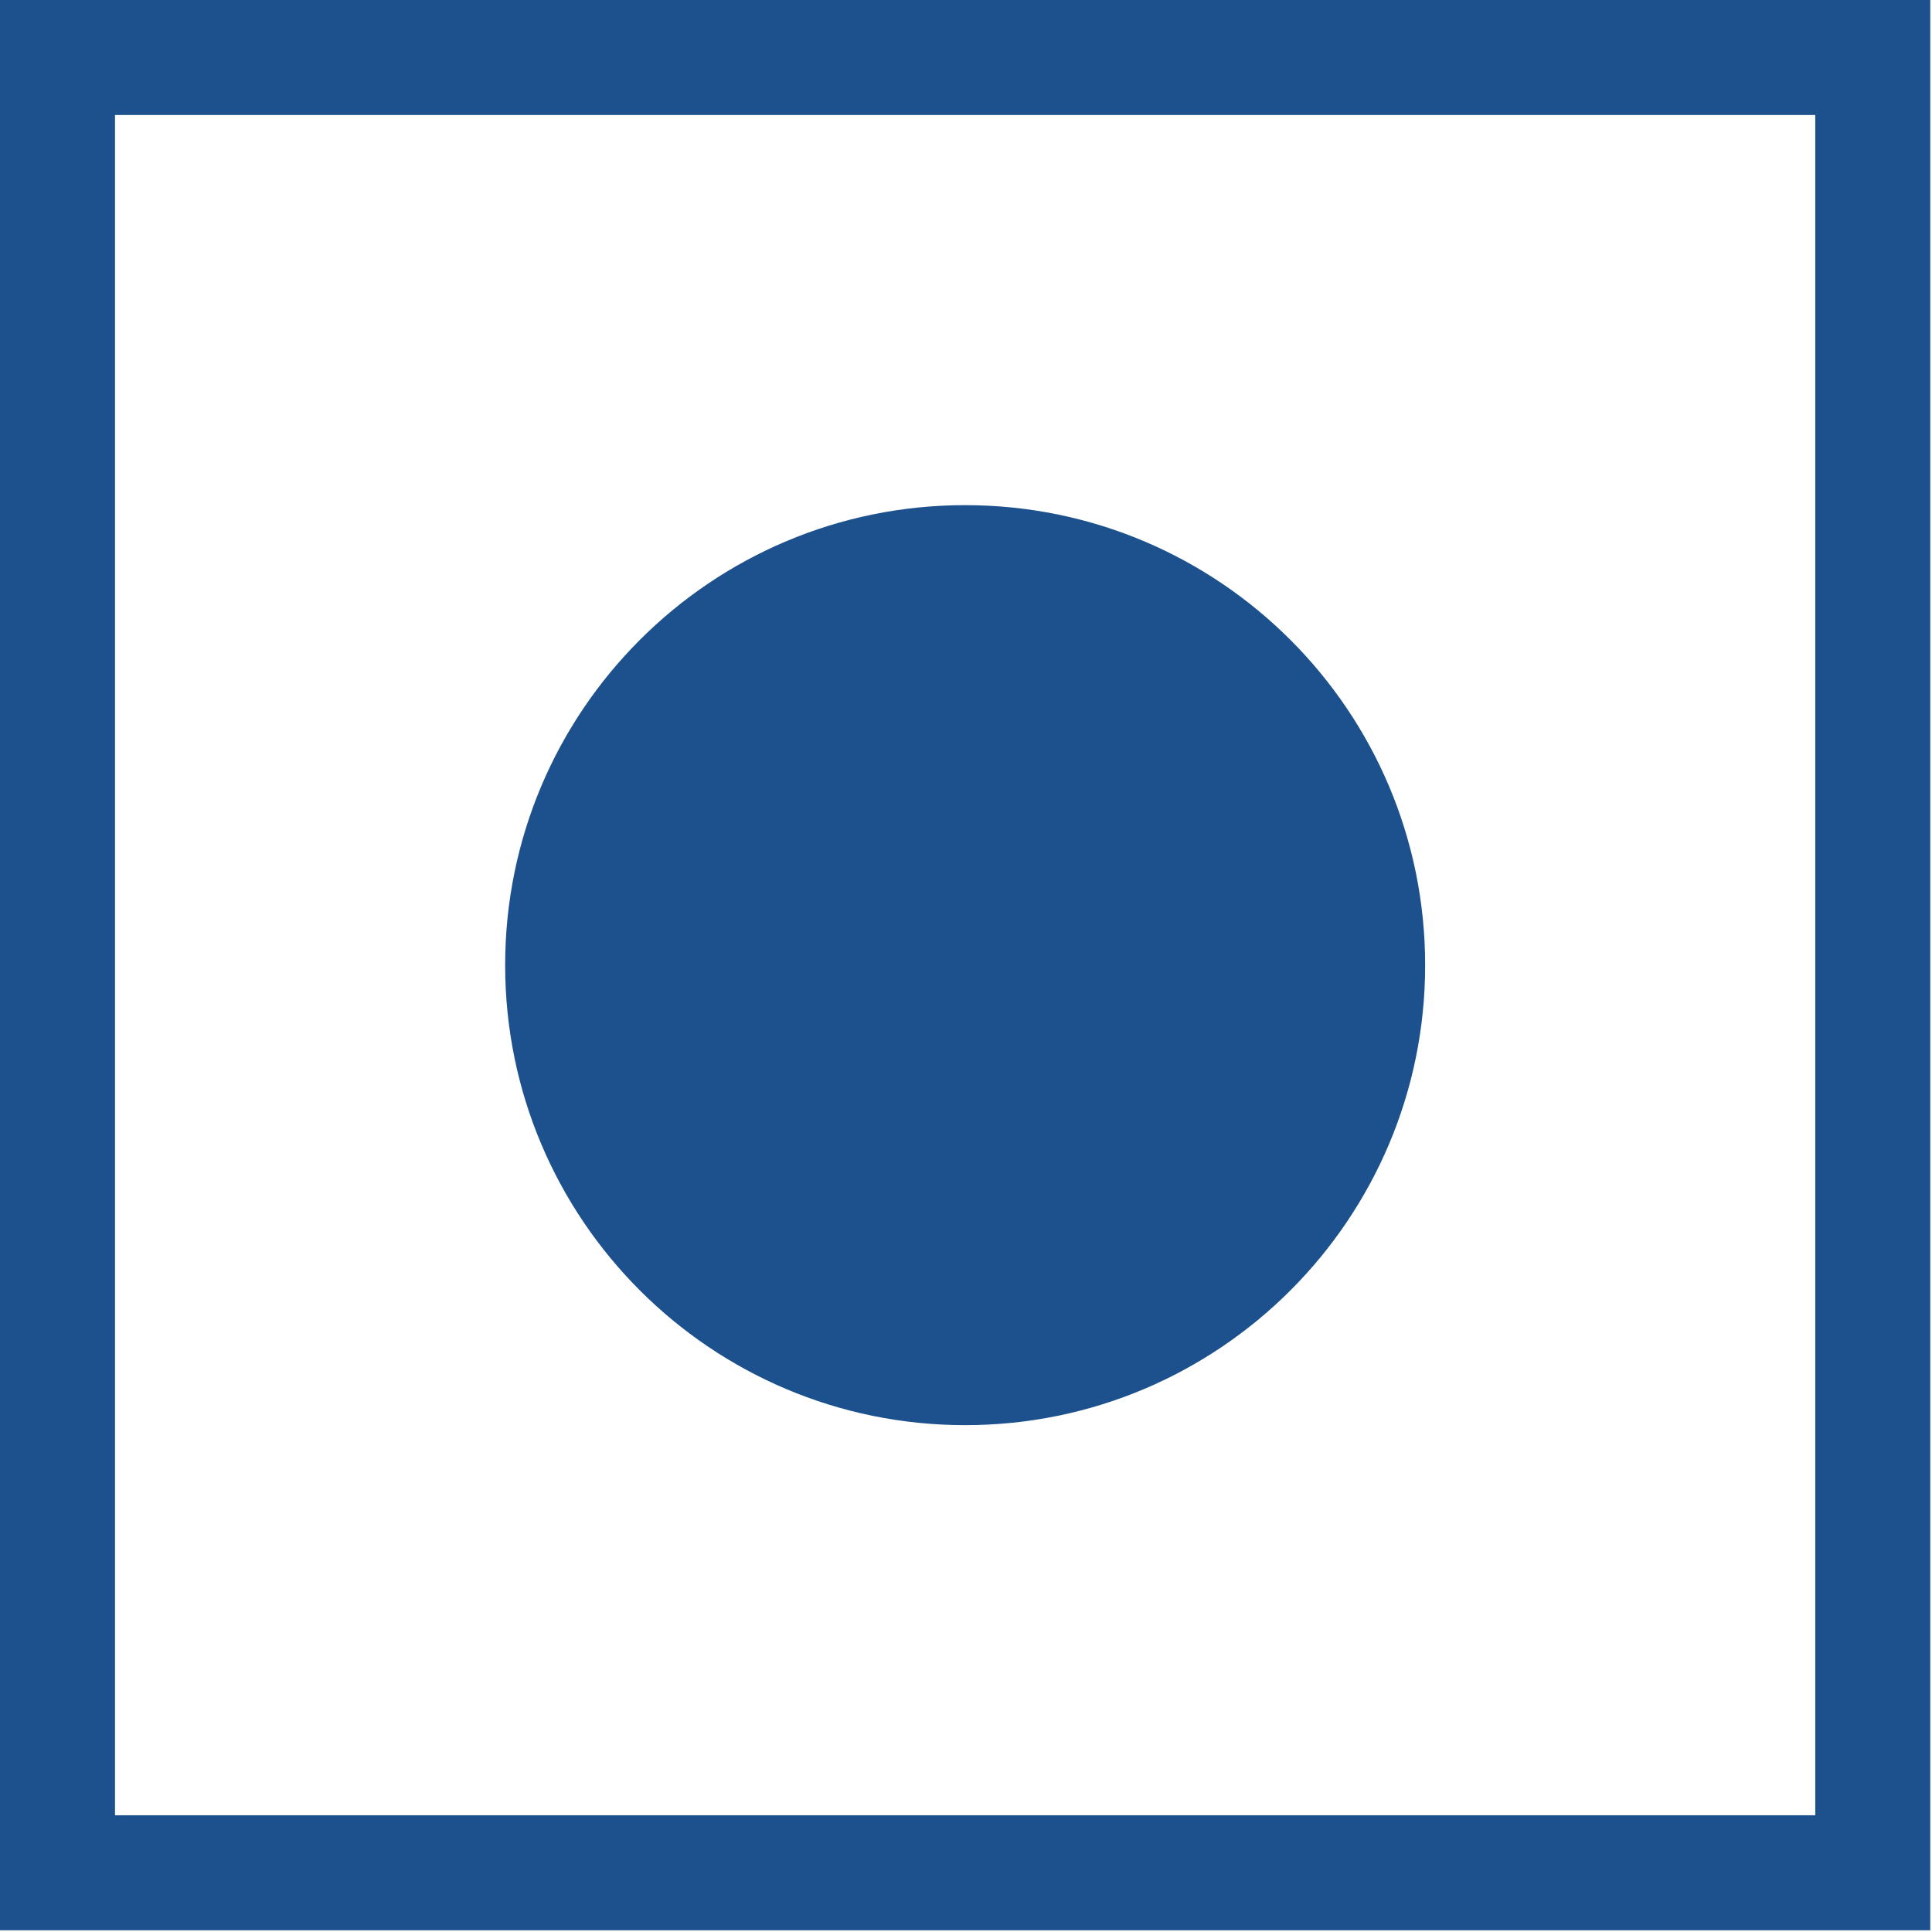
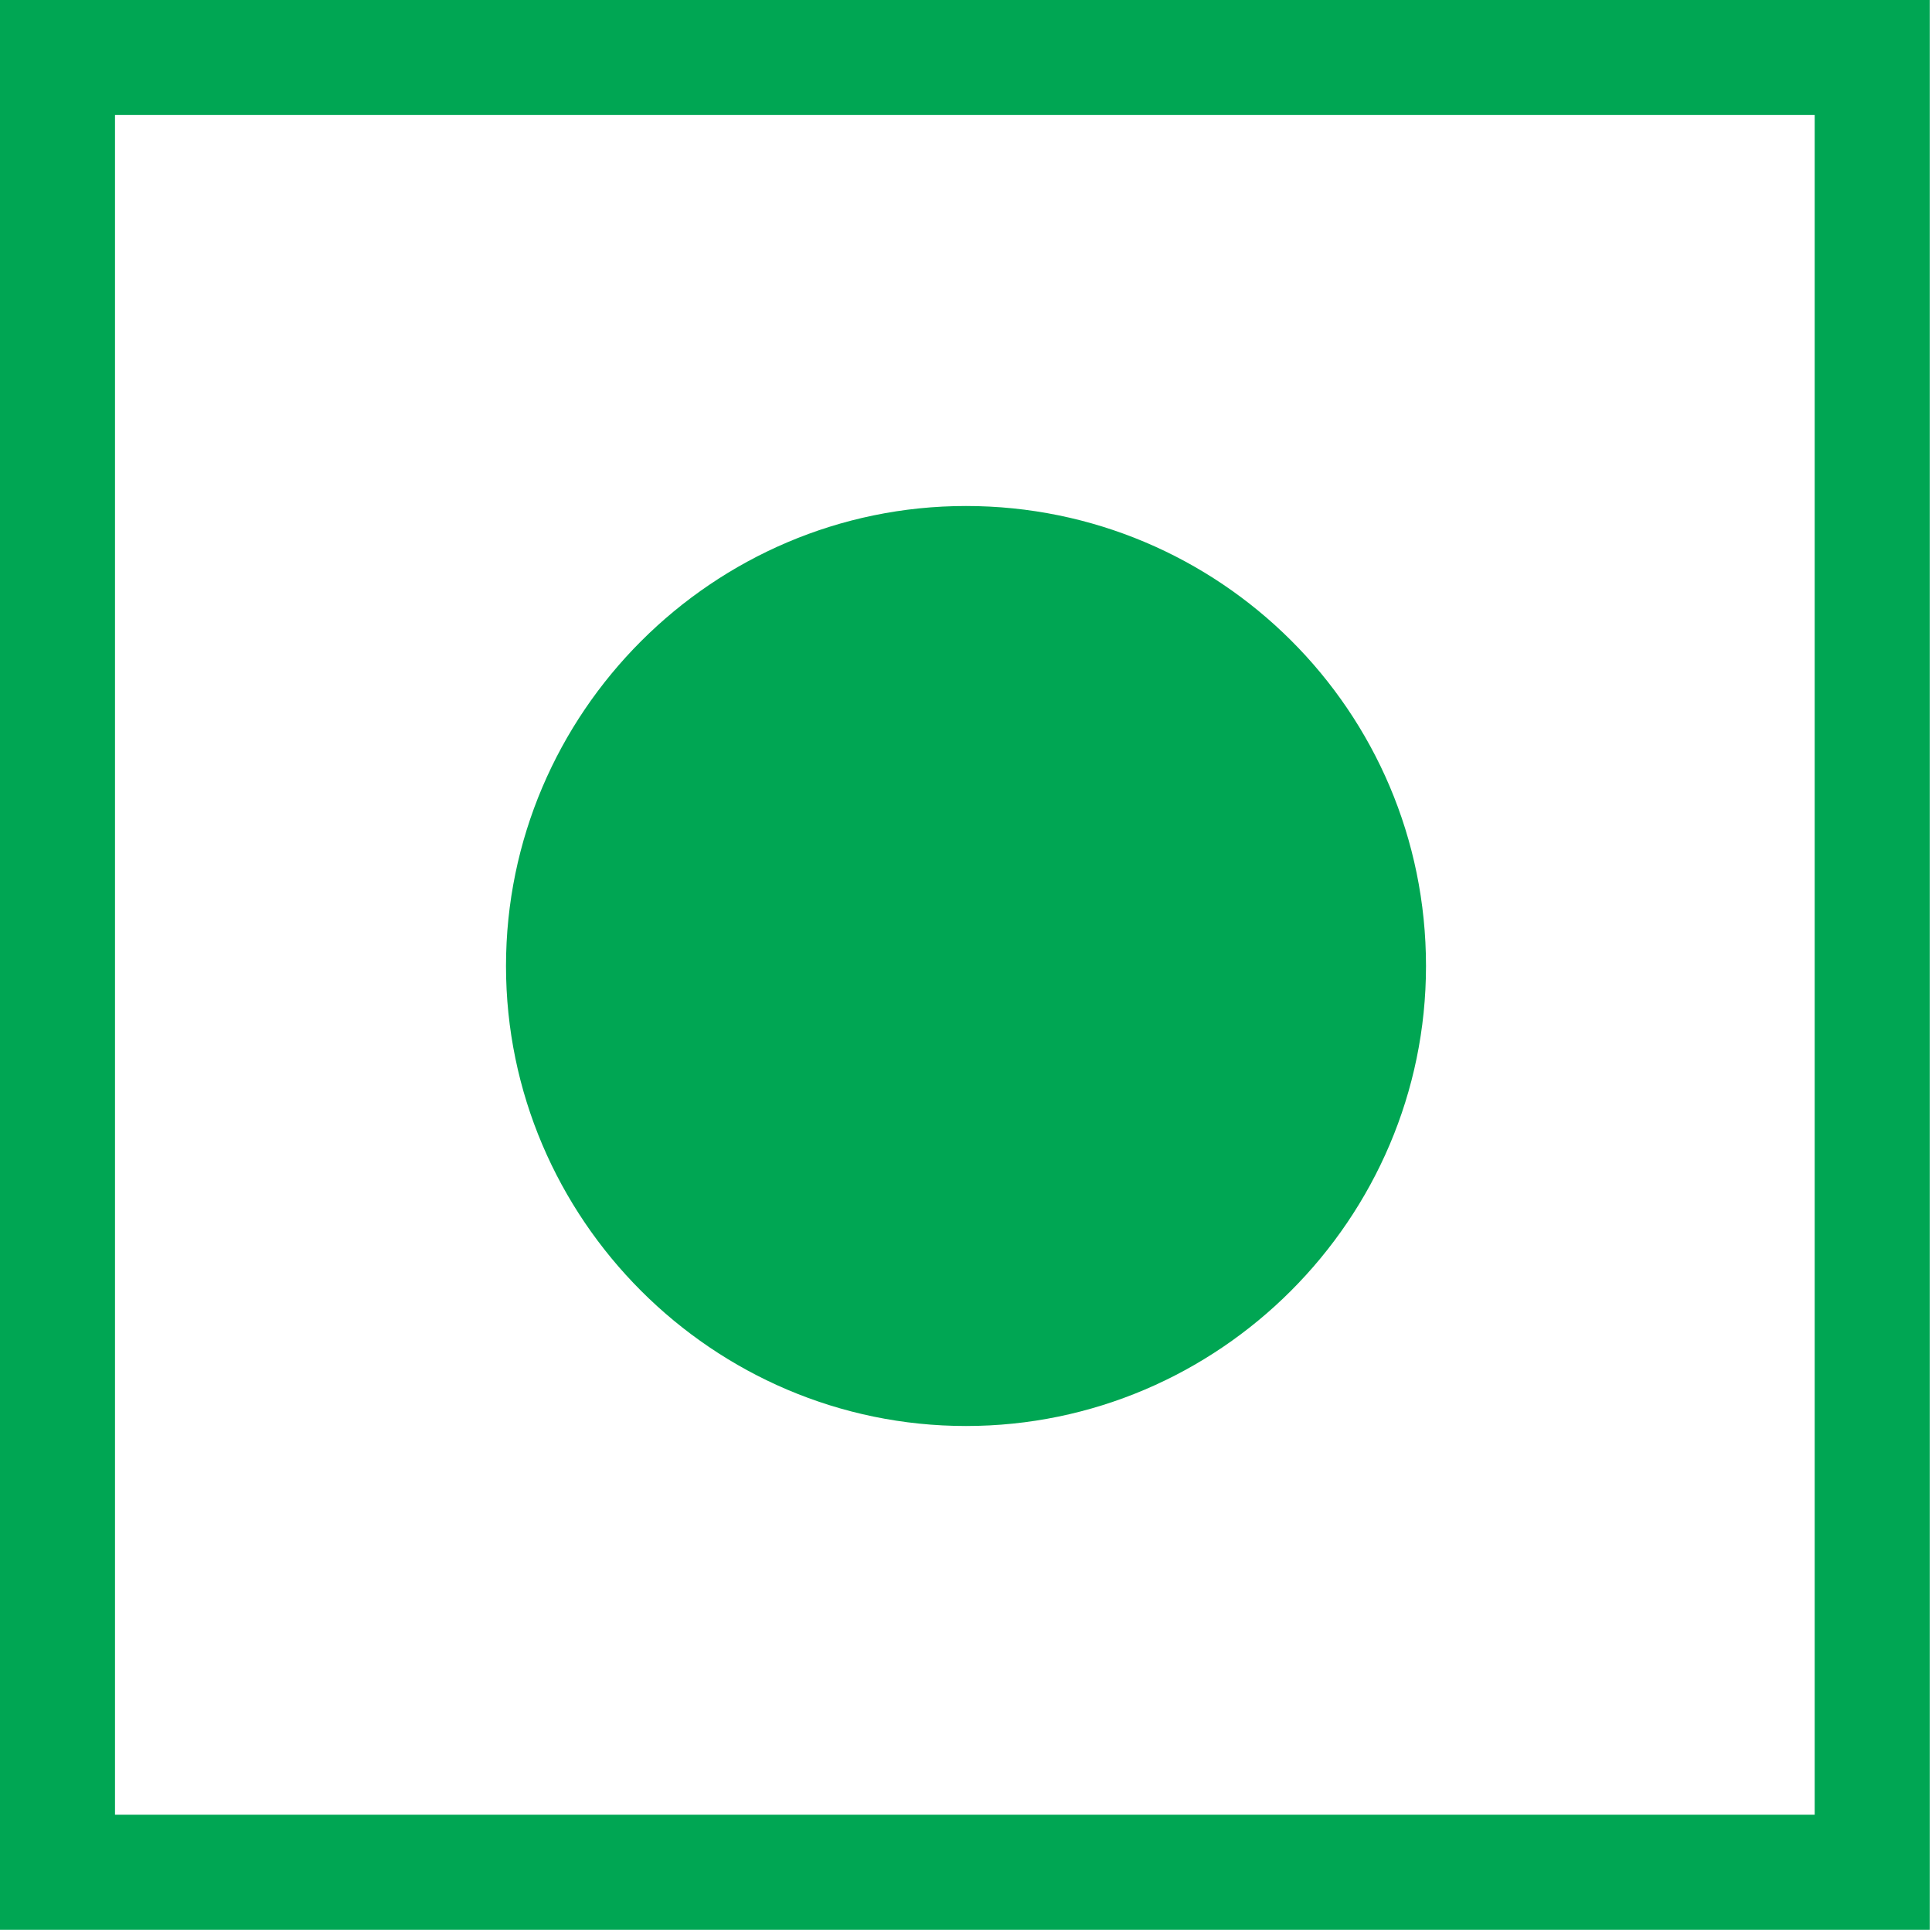
- <svg xmlns="http://www.w3.org/2000/svg" width="84" height="84" viewBox="0 0 84 84" fill="none">
-   <rect x="2.5" y="2.5" width="78.925" height="78.925" stroke="#1C518E" stroke-width="5" />
-   <path d="M61.963 41.963C61.963 53.008 53.008 61.963 41.963 61.963C30.917 61.963 21.963 53.008 21.963 41.963C21.963 30.917 30.917 21.963 41.963 21.963C53.008 21.963 61.963 30.917 61.963 41.963Z" fill="#1C518E" />
+ <svg xmlns="http://www.w3.org/2000/svg" version="1.1" id="Layer_1" x="0px" y="0px" viewBox="0 0 84 84" style="enable-background:new 0 0 84 84;" xml:space="preserve">
+   <style type="text/css">
+ 	.st0{fill:none;stroke:#00A653;stroke-width:5;}
+ 	.st1{fill:#00A653;}
+ </style>
+   <rect x="2.5" y="2.5" class="st0" width="78.9" height="78.9" />
+   <path class="st1" d="M62,42c0,11-9,20-20,20c-11,0-20-9-20-20s9-20,20-20C53,22,62,30.9,62,42z" />
</svg>
